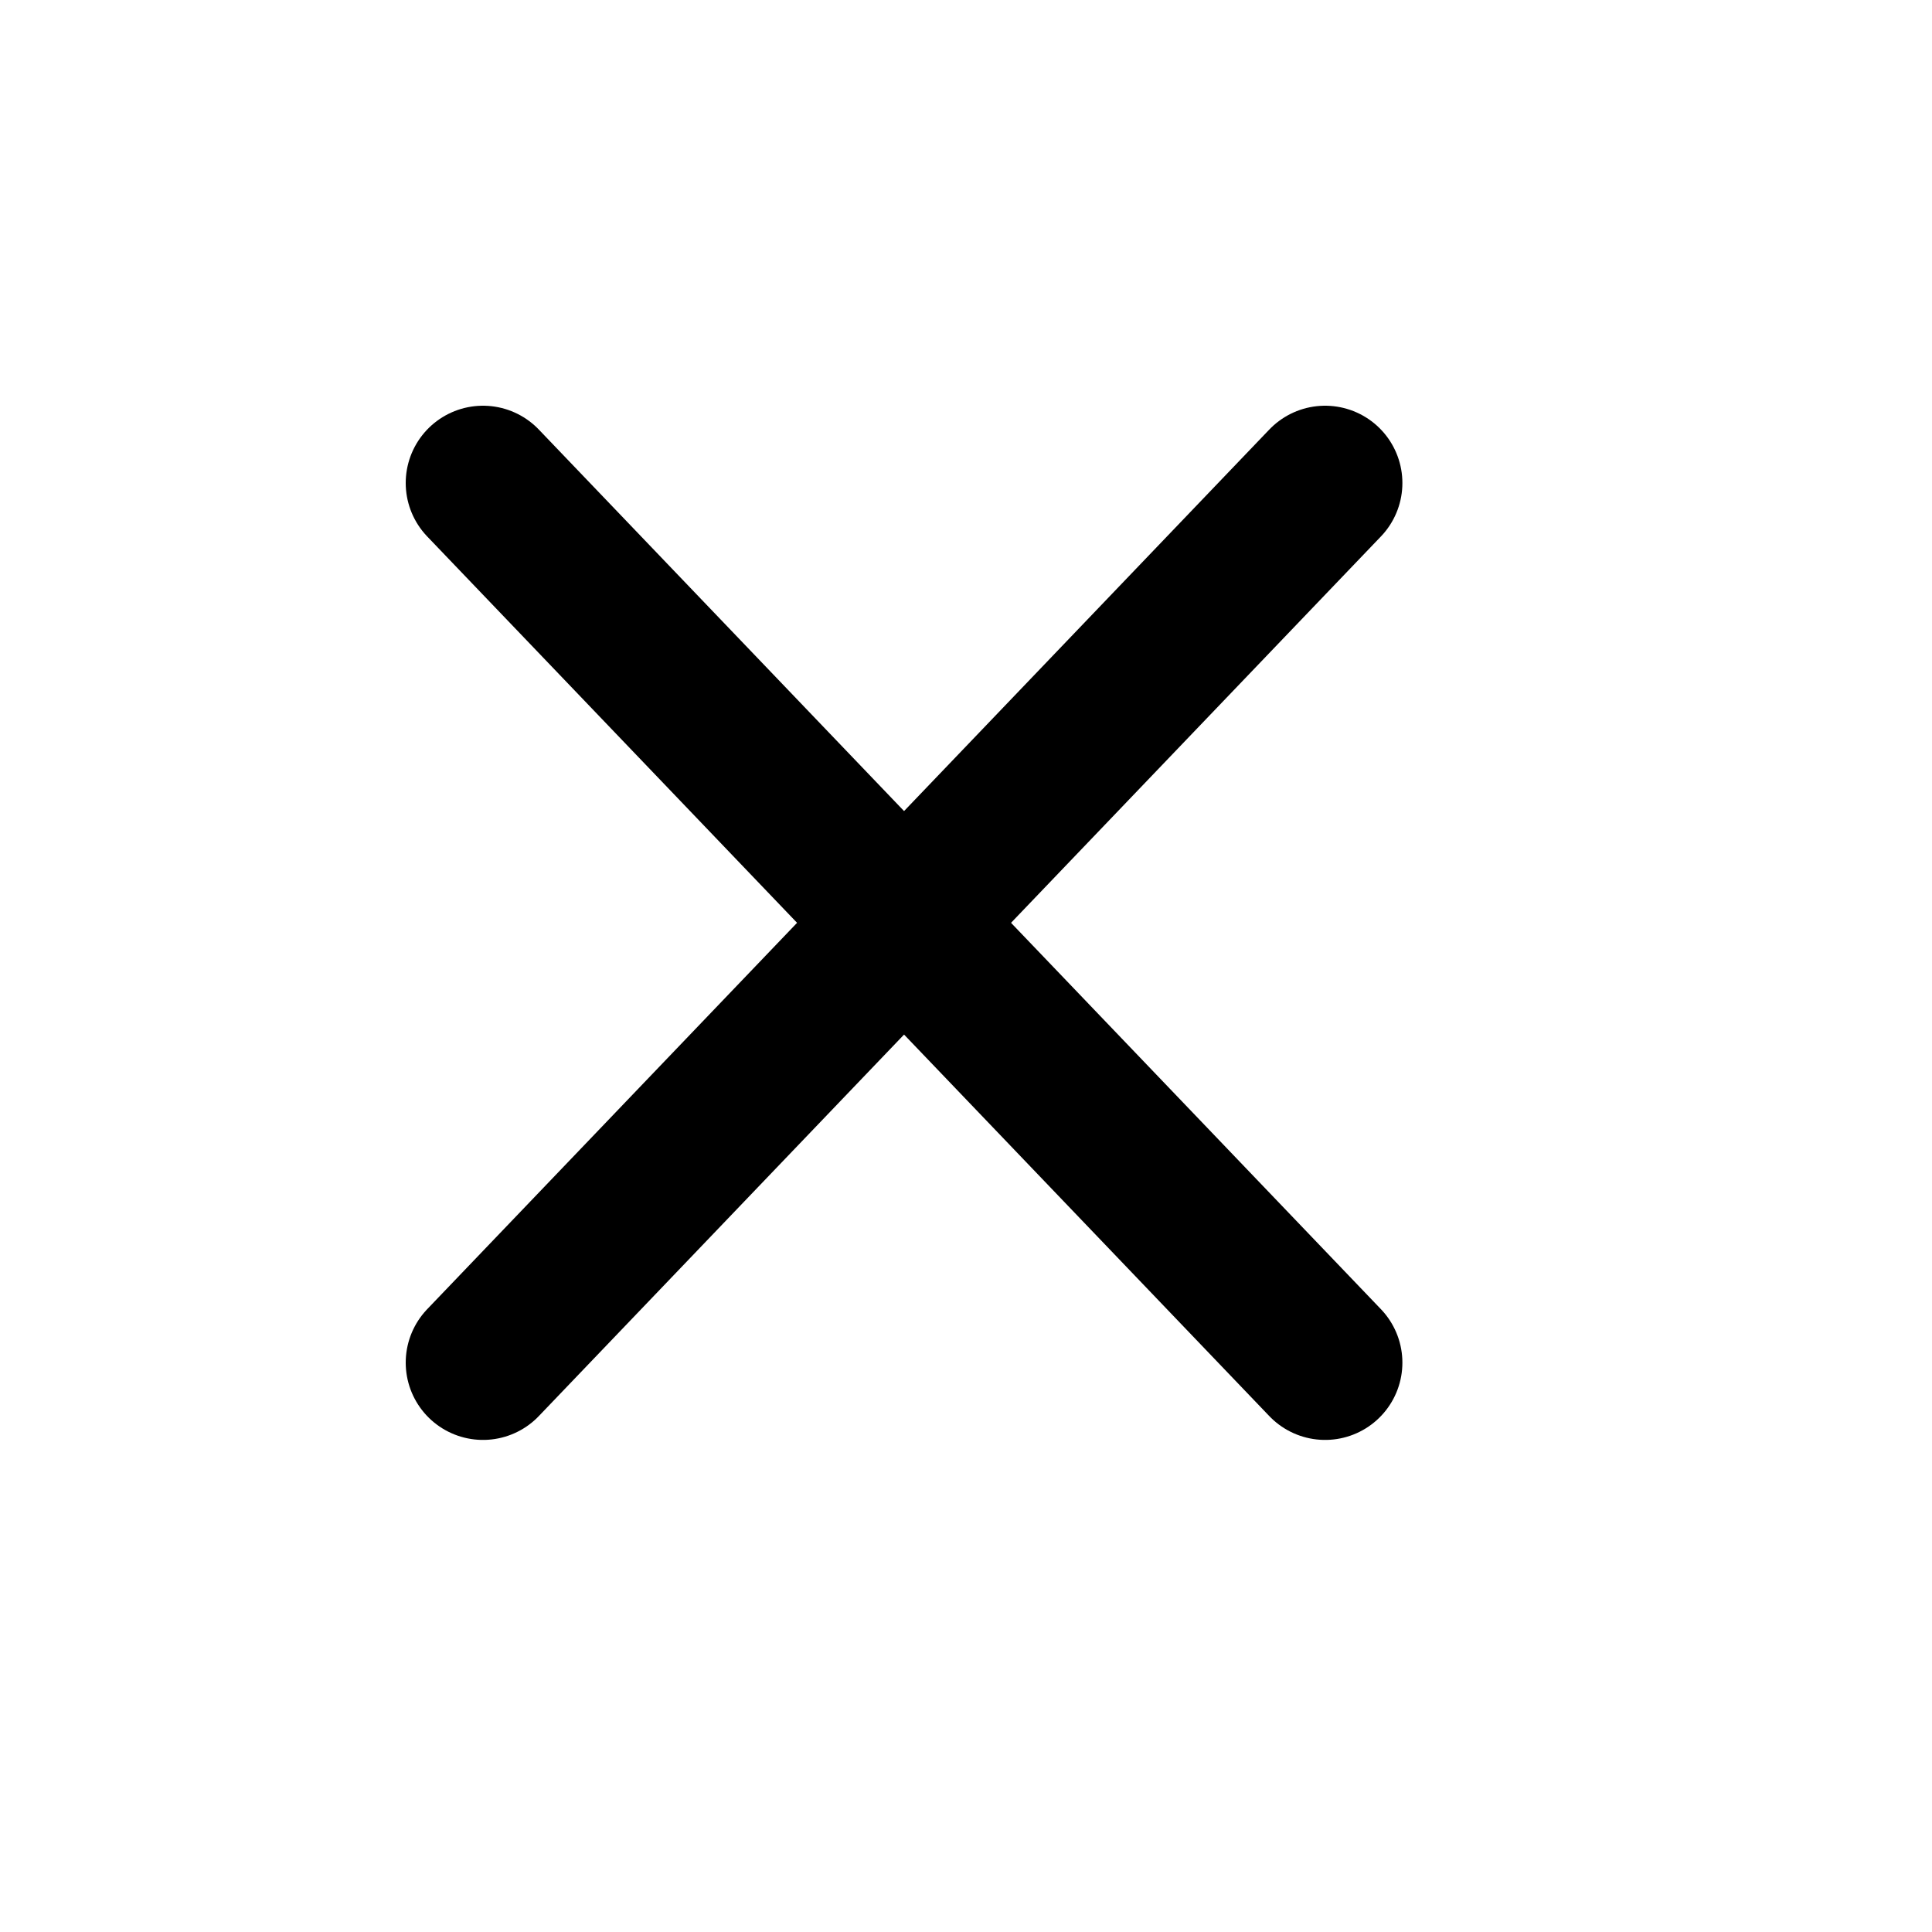
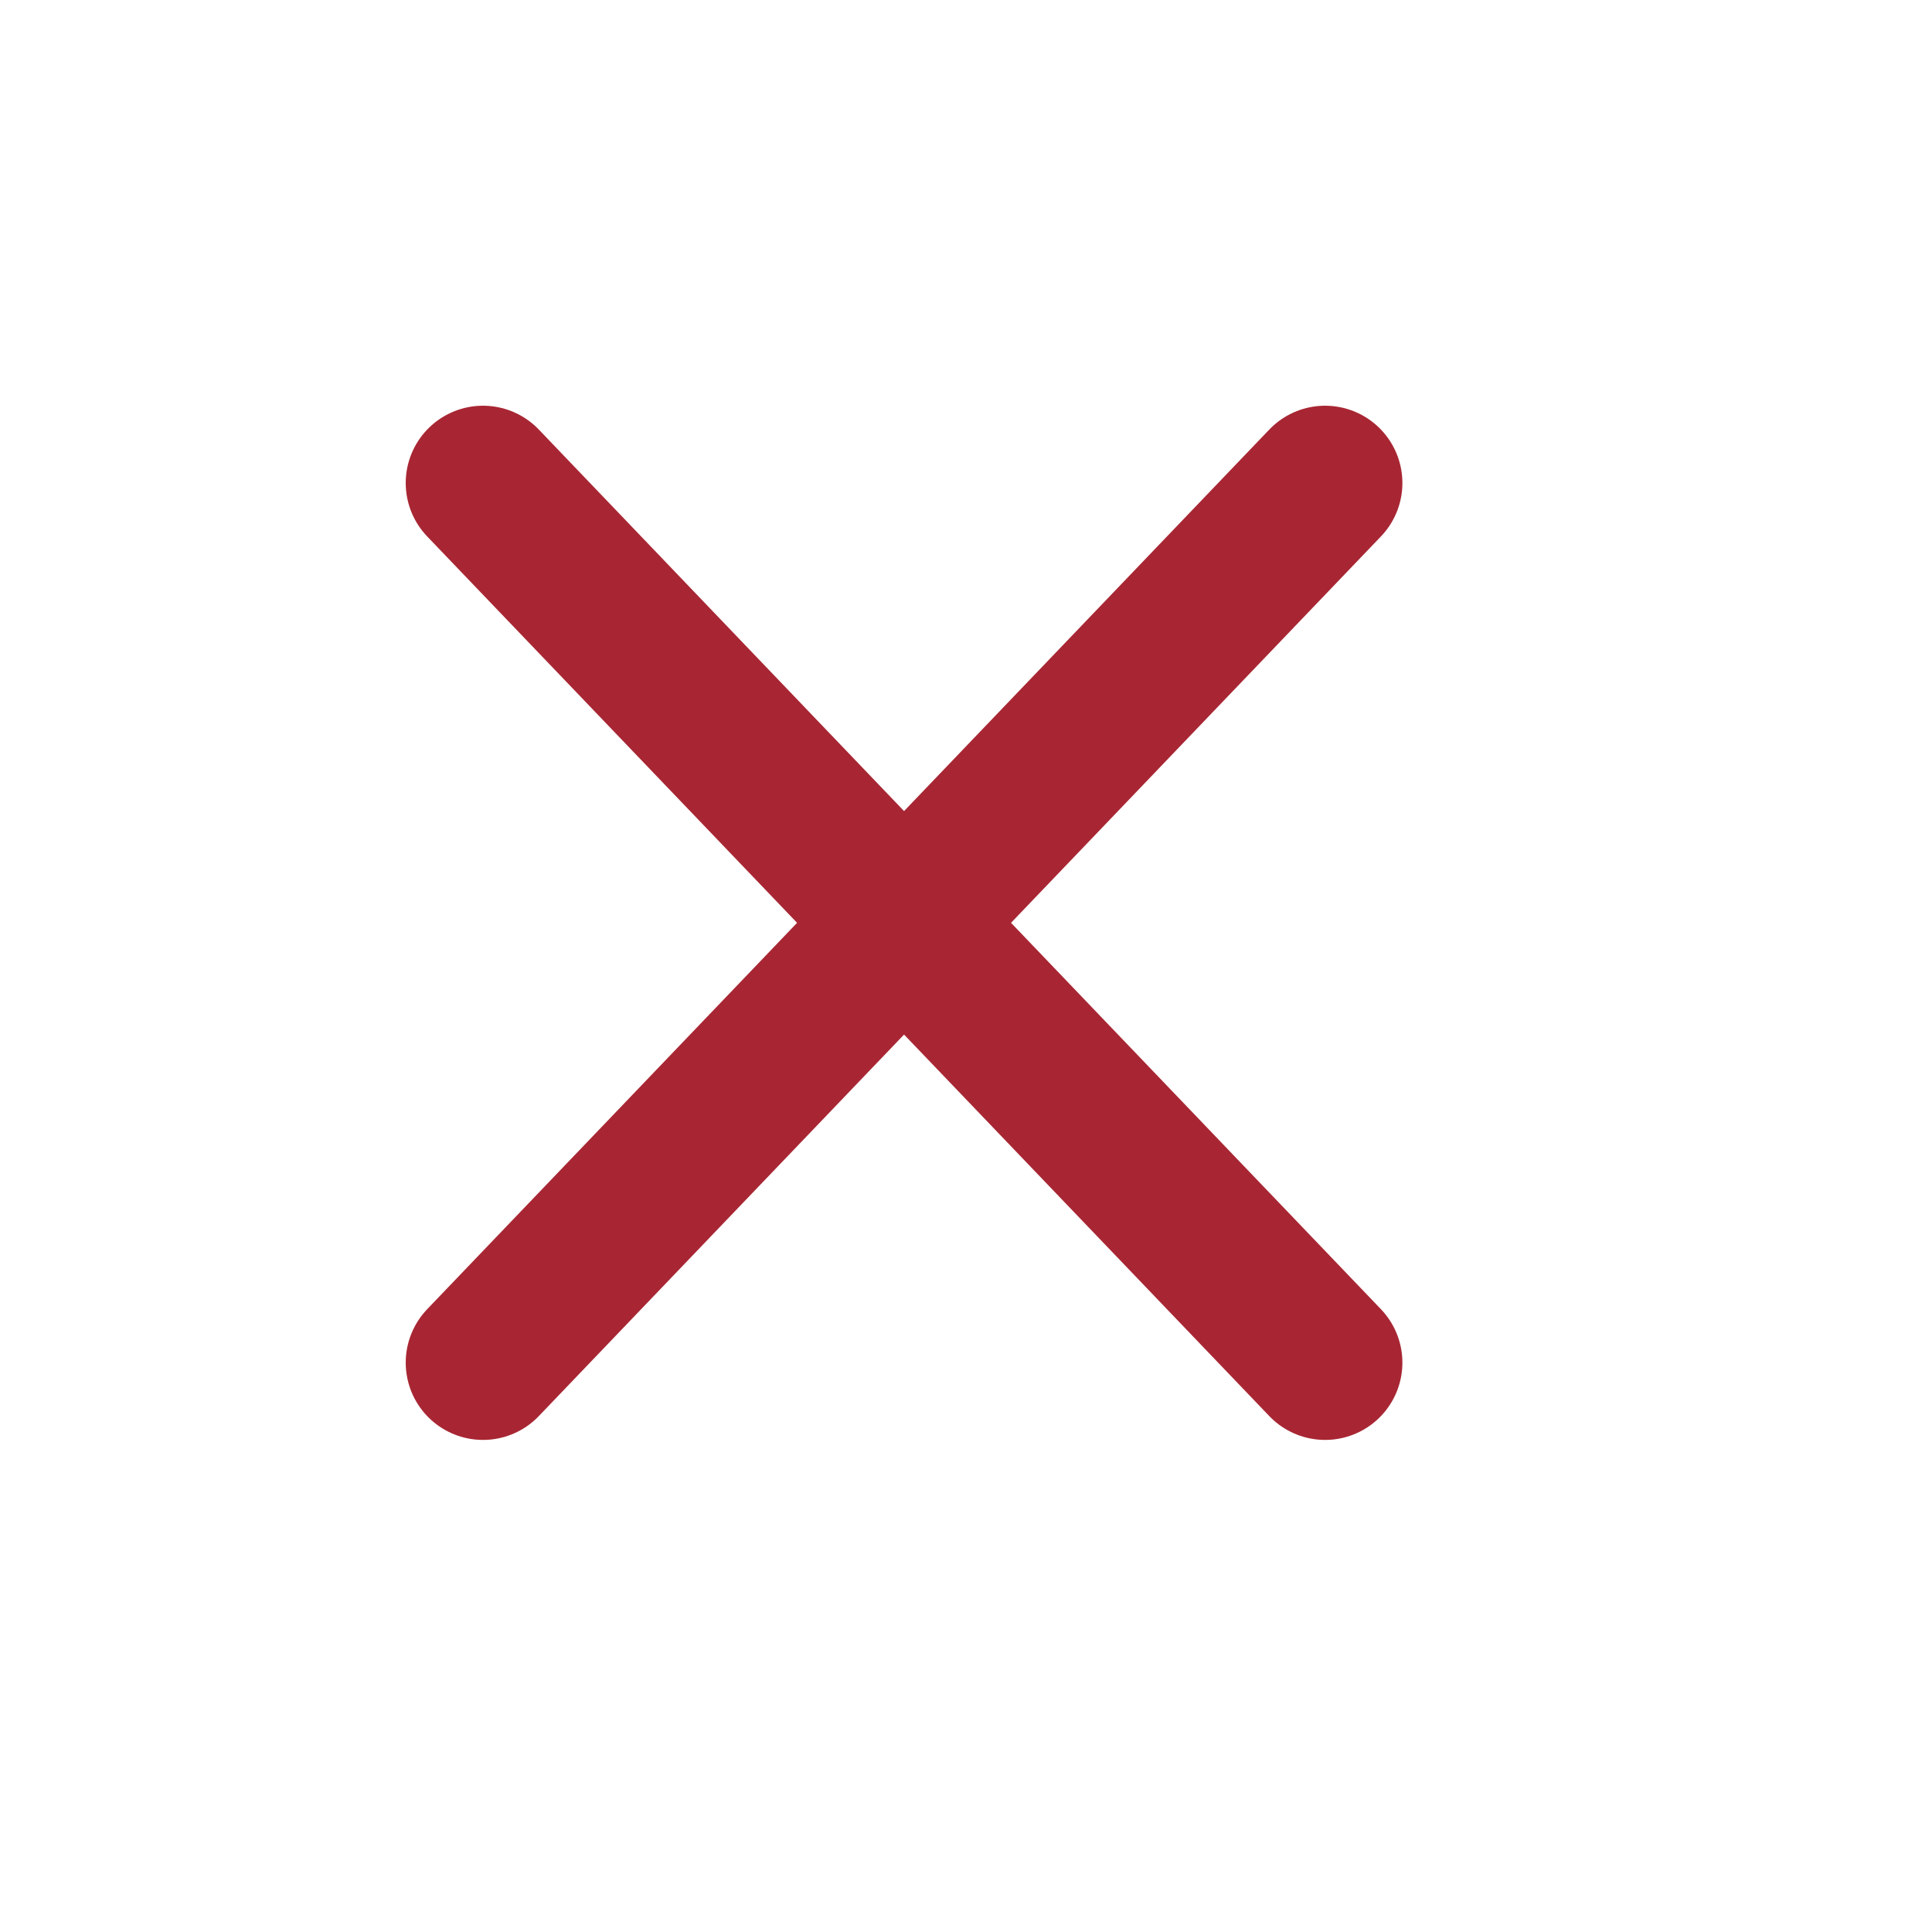
- <svg xmlns="http://www.w3.org/2000/svg" width="40" height="40" viewBox="0 0 40 40">
-   <g transform="translate(10,10)">
-     <path d="M0,0 L17.435,18.212" style="fill:none;stroke:#000000;stroke-width:3.2;stroke-linecap:round;" />
-     <path d="M0,18.212 L17.435,0" style="fill:none;stroke:#000000;stroke-width:3.2;stroke-linecap:round;" />
-   </g>
+ <svg xmlns="http://www.w3.org/2000/svg" width="40" height="40" fill="#c88485">
+   <path fill="#a82633" d="m0 0 17.435 18.212M0 18.212 17.435 0" style="fill:#a82633;stroke:#a82633;stroke-width:3.2;stroke-linecap:round" transform="translate(10 10)" />
</svg>
